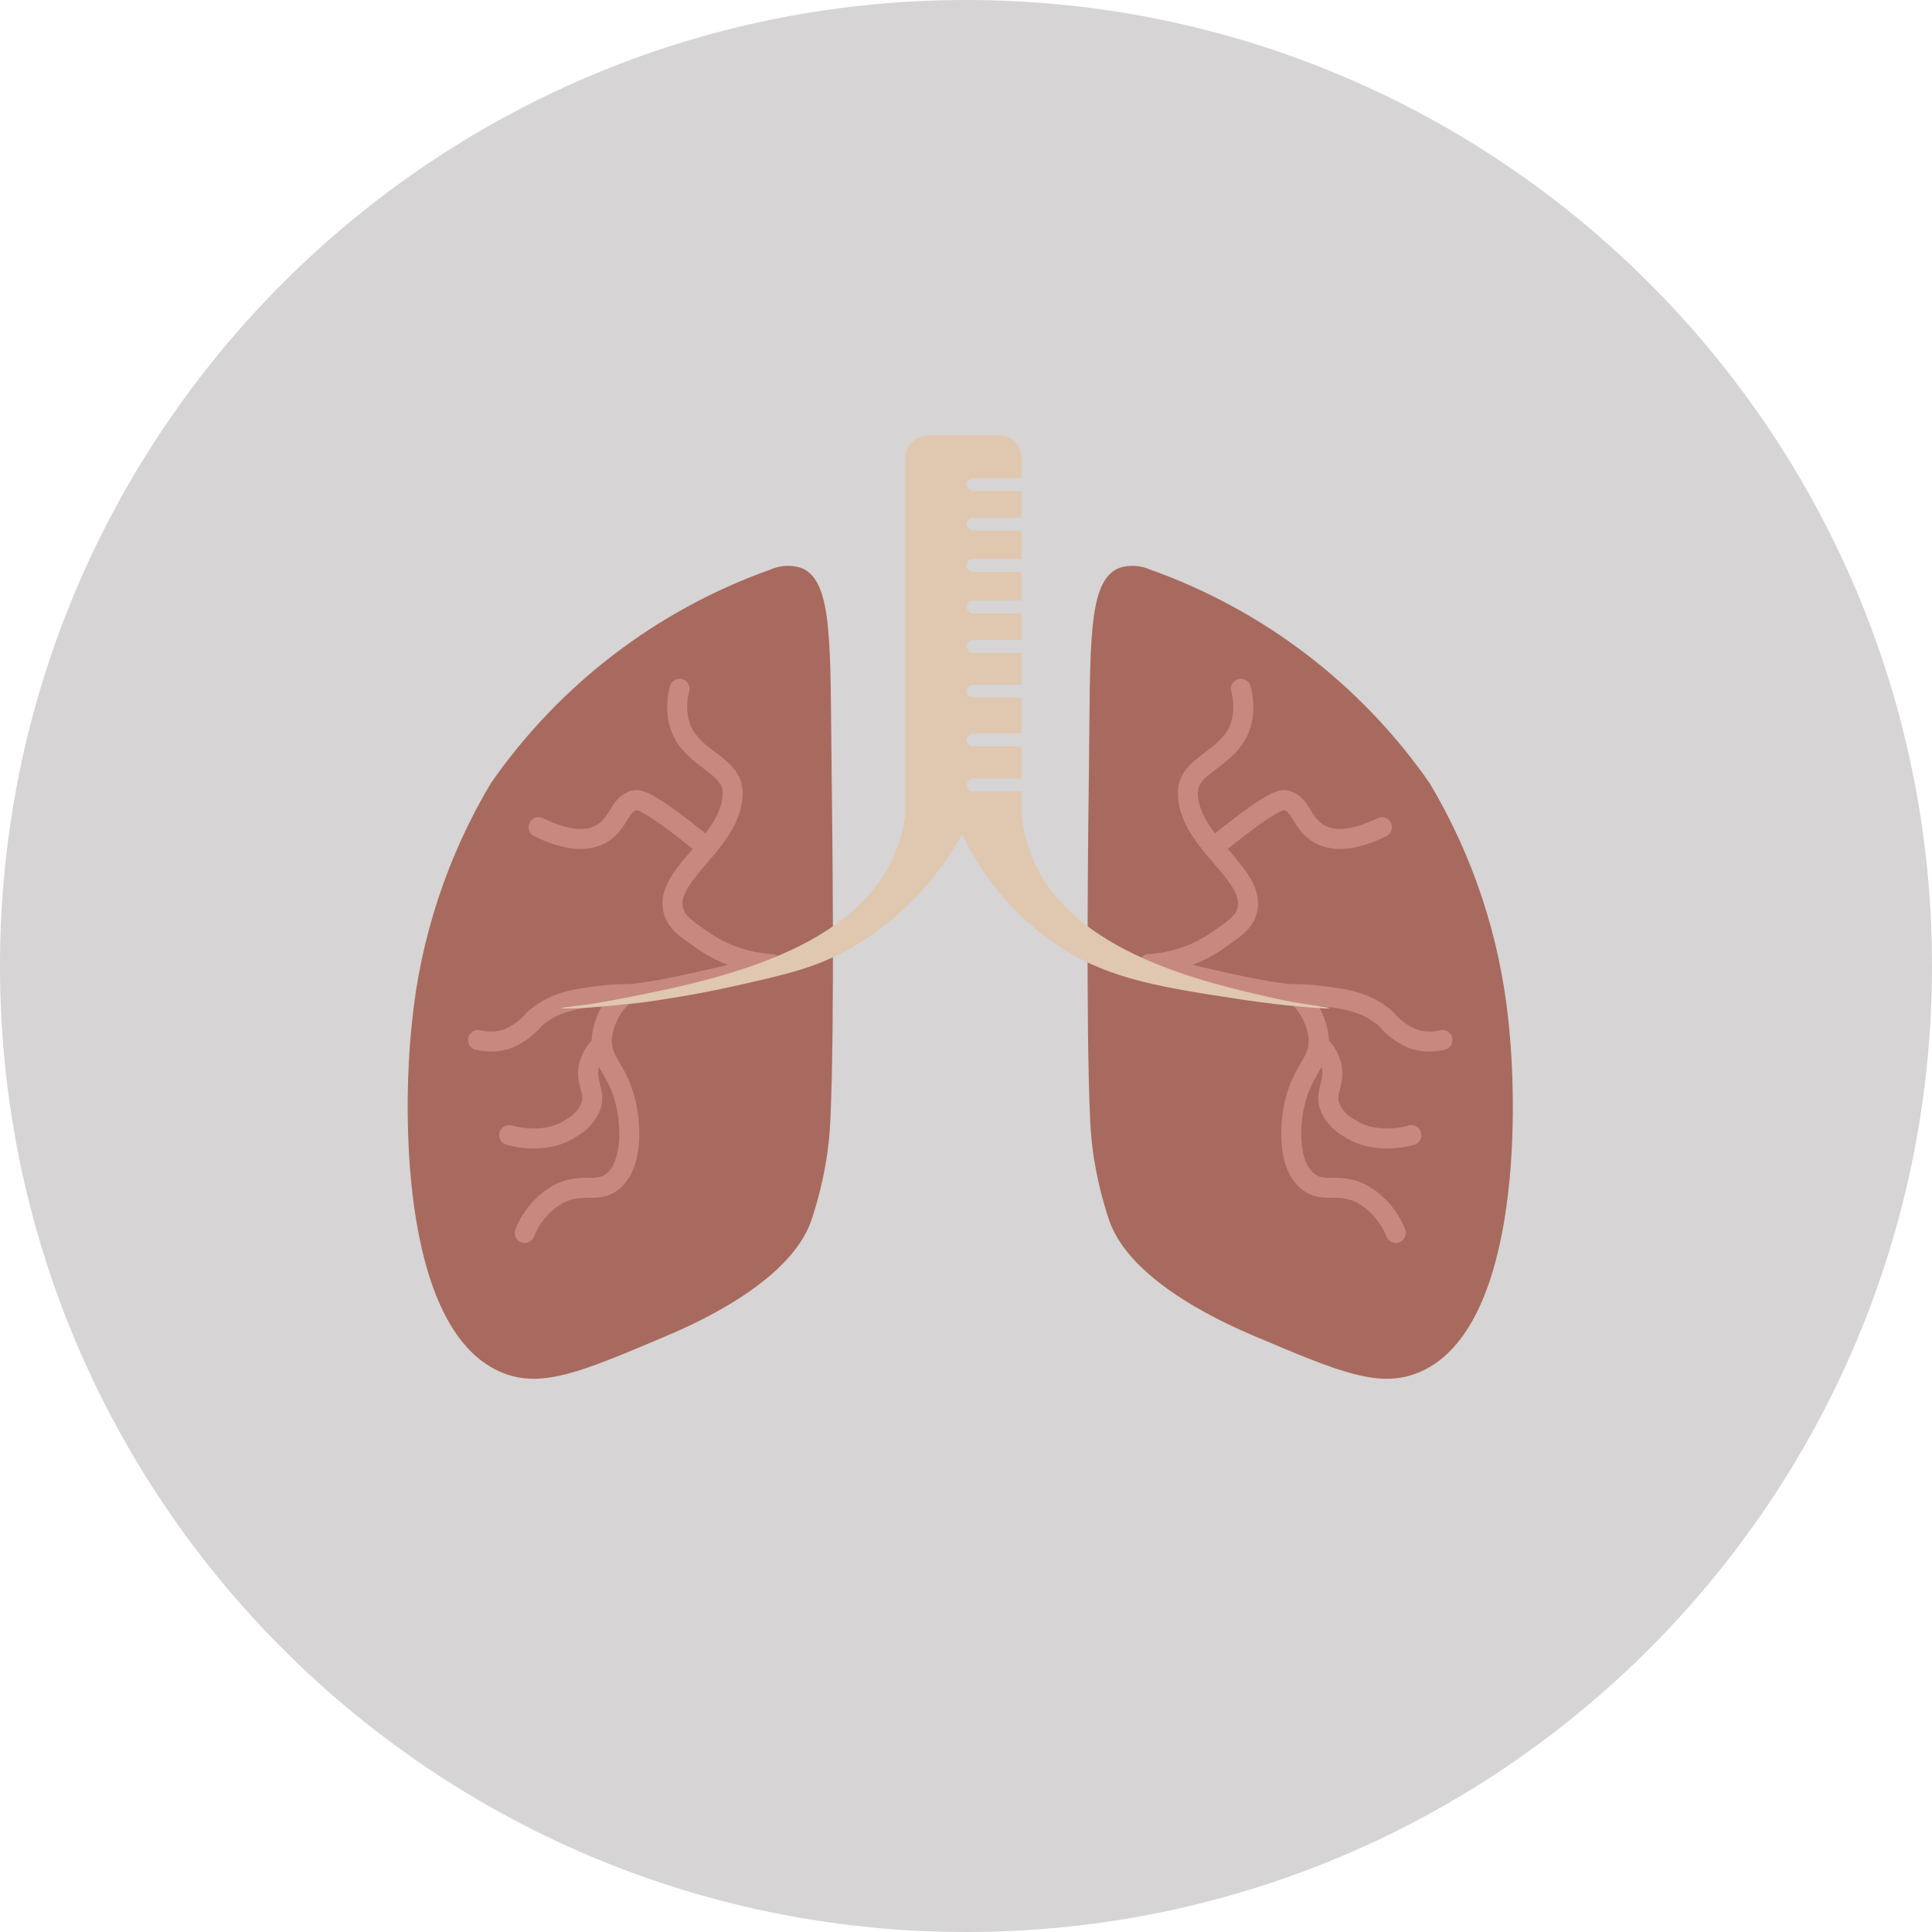
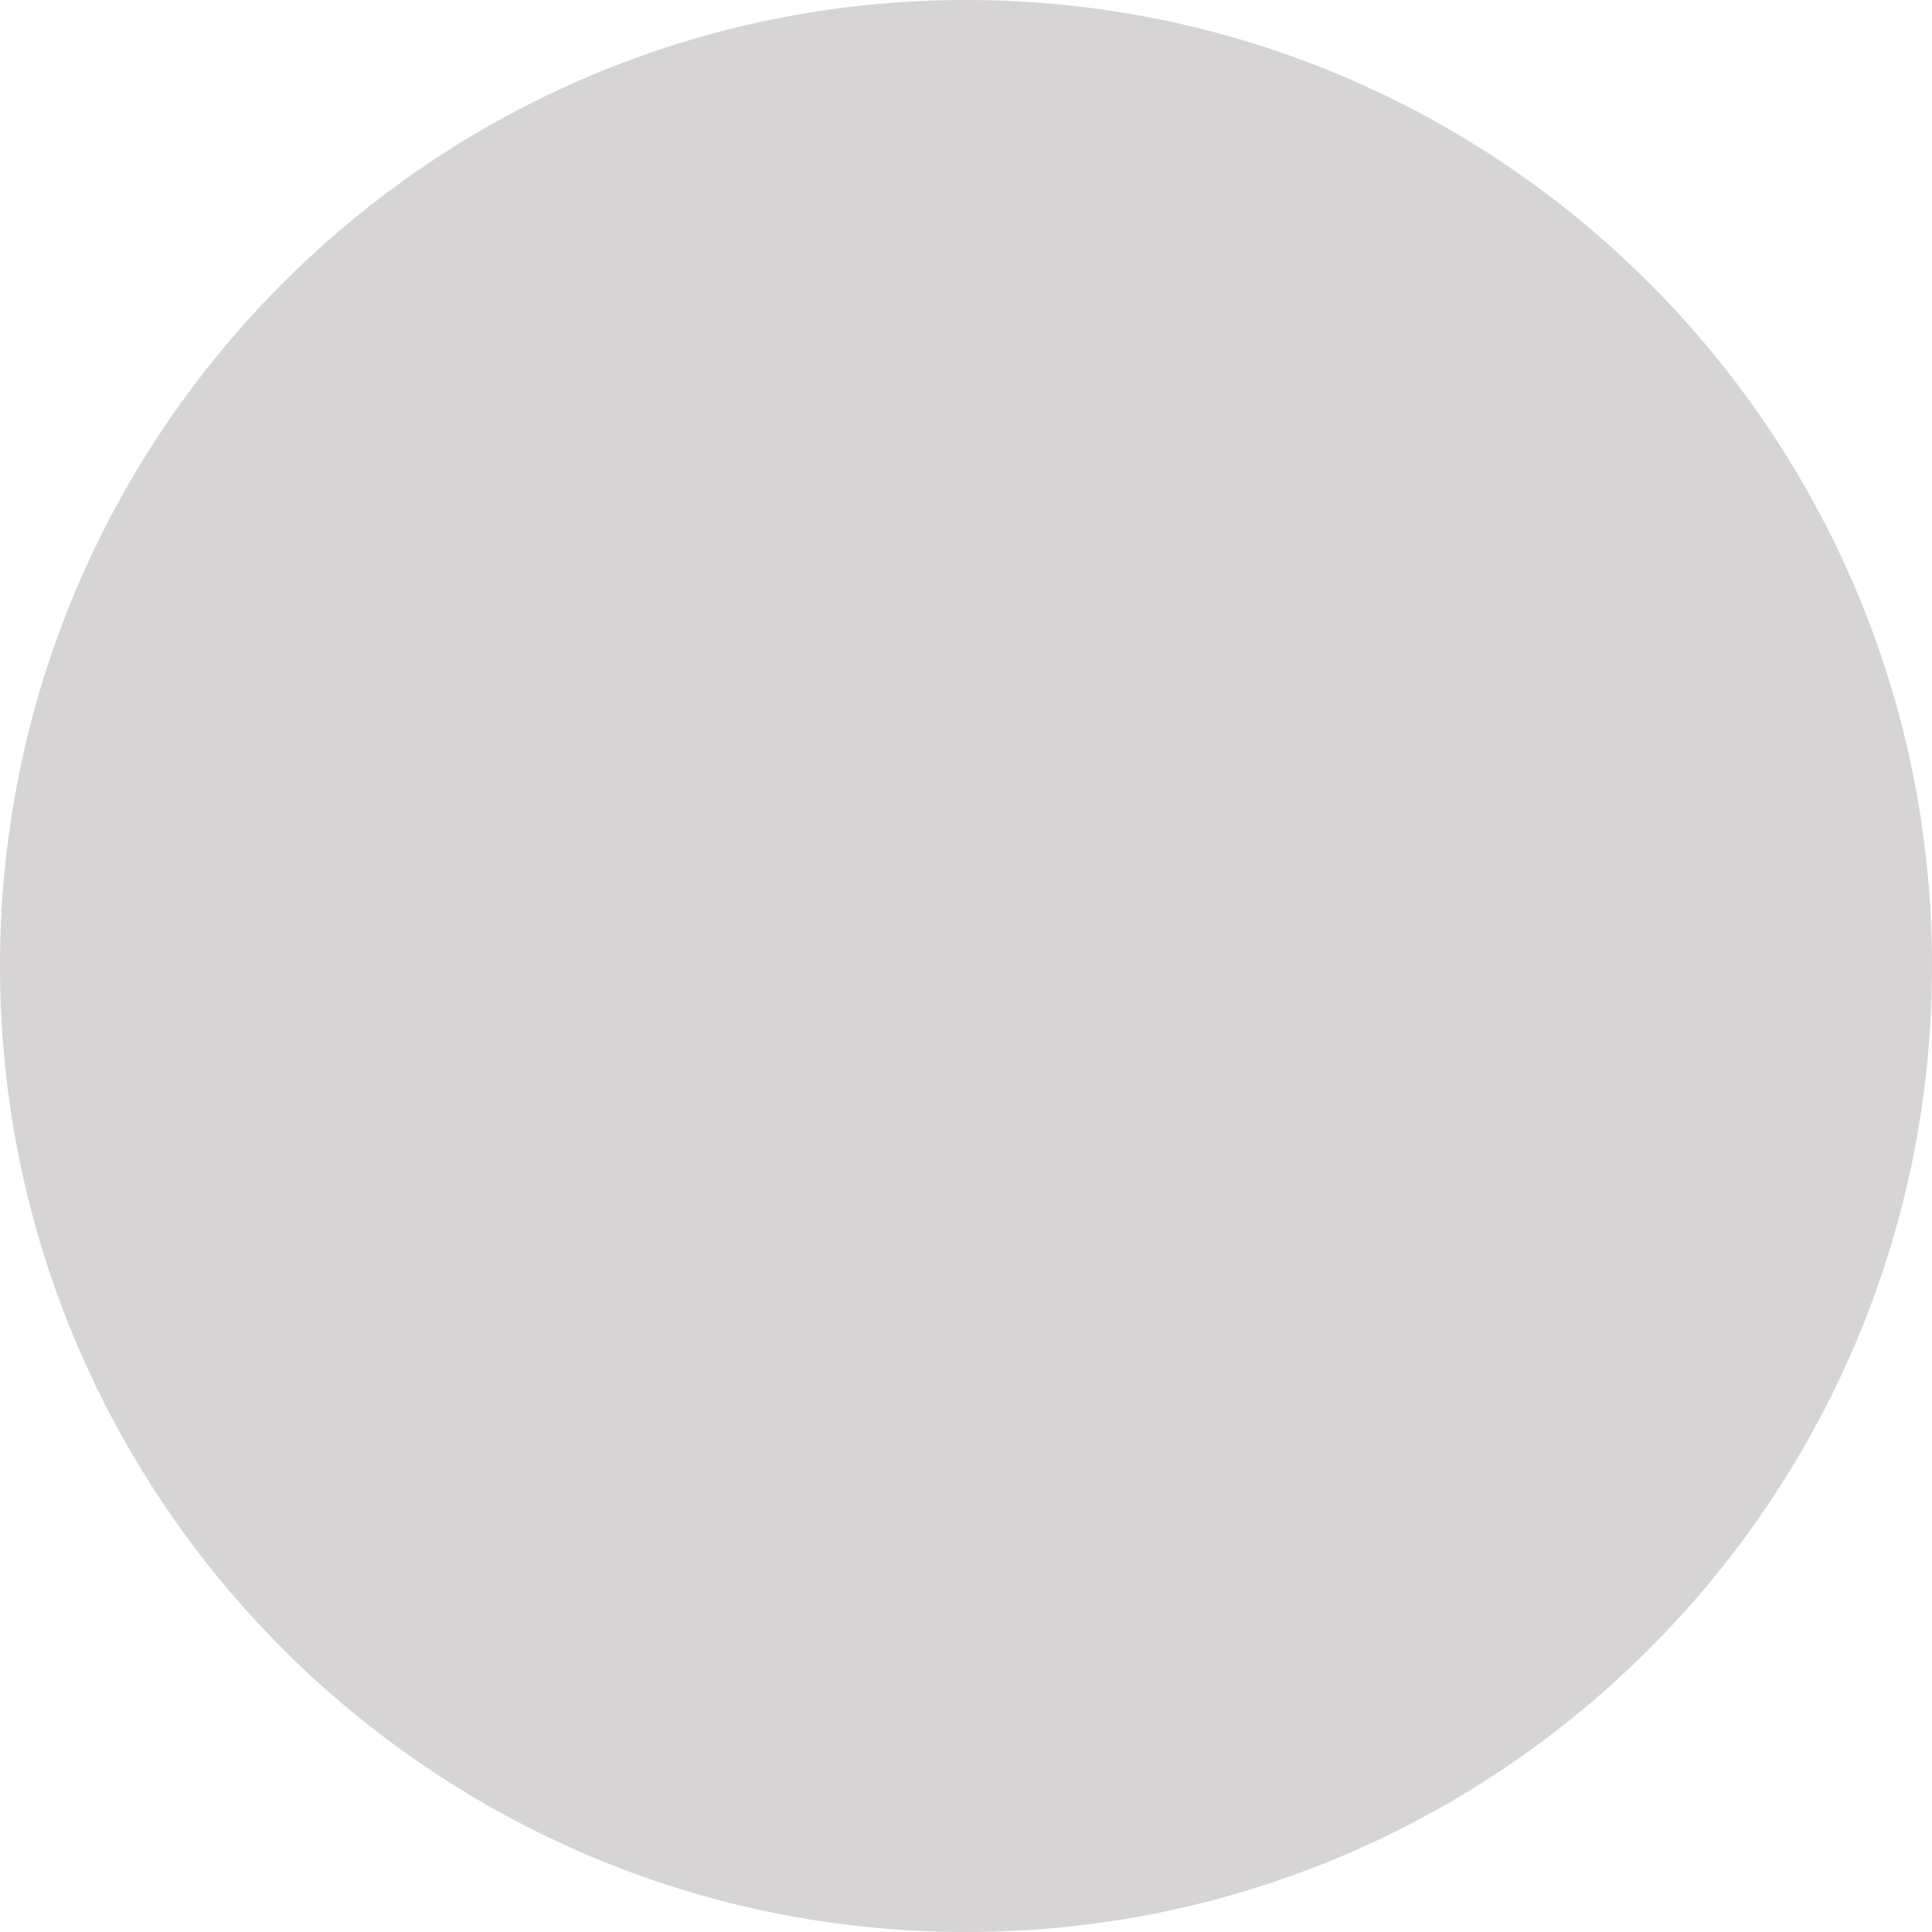
<svg xmlns="http://www.w3.org/2000/svg" viewBox="0 0 242.938 242.938">
  <defs>
    <style>.a{fill:#d6d4d4;}.b{fill:#a86a5e;}.c{fill:none;stroke:#c6887f;stroke-linecap:round;stroke-linejoin:round;stroke-width:2.523px;}.d{fill:#e0c7af;}</style>
  </defs>
  <circle class="a" cx="121.469" cy="121.469" r="121.469" />
-   <path class="b" d="M96.849,71.631a5.498,5.498,0,0,1,3.916-.218c4.019,1.623,3.615,9.531,3.807,25.561.057,4.72.421,31.457-.157,43.834-.035.749-.112,2.27-.387,4.244a48.741,48.741,0,0,1-2.067,8.593c-2.918,7.911-15.349,13.158-18.709,14.575-10.018,4.228-15.026,6.342-19.905,4.46-12.642-4.877-12.89-31.712-11.53-44.27a72.817,72.817,0,0,1,9.898-29.912A72.271,72.271,0,0,1,96.849,71.631Z" />
-   <path class="c" d="M97.021,121.221a16.76,16.76,0,0,1-8.593-2.937c-2.058-1.439-3.248-2.197-3.698-3.589-1.517-4.695,7.523-8.791,7.397-15.119-.075-3.728-5.964-4.176-6.853-9.246a8.793,8.793,0,0,1,.18-3.717" />
-   <path class="c" d="M67.724,104.016c2.47,1.205,5.508,2.146,7.832.87,2.354-1.292,2.322-3.953,4.337-4.261.392-.06,1.279-.094,6.214,3.717,1.156.893,2.107,1.667,2.789,2.232" />
-   <path class="c" d="M96.266,121.469c-7.83,1.931-14.773,3.534-17.714,3.549a21.506,21.506,0,0,0-3.105.209c-1.97.278-5.561.443-8.267,2.937a8.696,8.696,0,0,1-3.501,2.522,6.876,6.876,0,0,1-3.569.089" />
-   <path class="c" d="M65.984,155.03a9.769,9.769,0,0,1,4.242-4.895c2.941-1.521,4.81-.04,6.744-1.523,2.633-2.019,2.485-7.308,1.523-10.66-1.055-3.675-2.963-4.575-2.828-7.396a8.598,8.598,0,0,1,2.888-5.539" />
-   <path class="c" d="M64.026,142.739c.841.233,4.747,1.223,7.94-.979a5.22,5.22,0,0,0,2.393-2.828c.457-1.743-.705-2.831-.326-4.786a5.408,5.408,0,0,1,1.652-2.83" />
-   <path class="b" d="M144.647,71.631a5.499,5.499,0,0,0-3.916-.218c-4.019,1.623-3.615,9.531-3.807,25.561-.057,4.72-.421,31.457.157,43.834.035.749.112,2.27.387,4.244a48.742,48.742,0,0,0,2.067,8.593c2.918,7.911,15.349,13.158,18.709,14.575,10.018,4.228,15.026,6.342,19.905,4.46,12.642-4.877,12.89-31.712,11.53-44.27a72.817,72.817,0,0,0-9.898-29.912A72.271,72.271,0,0,0,144.647,71.631Z" />
-   <path class="c" d="M144.475,121.221a16.76,16.76,0,0,0,8.593-2.937c2.058-1.439,3.248-2.197,3.698-3.589,1.517-4.695-7.523-8.791-7.397-15.119.075-3.728,5.964-4.176,6.853-9.246a8.793,8.793,0,0,0-.18-3.717" />
-   <path class="c" d="M173.772,104.016c-2.47,1.205-5.508,2.146-7.832.87-2.354-1.292-2.323-3.953-4.337-4.261-.392-.06-1.279-.094-6.214,3.717-1.156.893-2.107,1.667-2.789,2.232" />
-   <path class="c" d="M145.23,121.469c7.83,1.931,14.773,3.534,17.714,3.549a21.506,21.506,0,0,1,3.105.209c1.97.278,5.561.443,8.267,2.937a8.696,8.696,0,0,0,3.501,2.522,6.876,6.876,0,0,0,3.569.089" />
-   <path class="c" d="M175.512,155.03a9.769,9.769,0,0,0-4.242-4.895c-2.941-1.521-4.81-.04-6.744-1.523-2.633-2.019-2.485-7.308-1.523-10.66,1.055-3.675,2.963-4.575,2.828-7.396a8.598,8.598,0,0,0-2.888-5.539" />
-   <path class="c" d="M177.47,142.739c-.841.233-4.747,1.223-7.94-.979a5.22,5.22,0,0,1-2.393-2.828c-.457-1.743.705-2.831.326-4.786a5.408,5.408,0,0,0-1.652-2.83" />
-   <path class="d" d="M160.419,125.567c-9.18-2.076-25.511-5.769-30.541-17.521a18.911,18.911,0,0,1-1.438-5.921V99.516H122.373a.816.816,0,1,1,0-1.632h6.067V93.86H122.373a.816.816,0,0,1,0-1.632h6.067v-4.514H122.373a.816.816,0,0,1,0-1.632h6.067V82.106H122.373a.816.816,0,0,1,0-1.632h6.067V77.15H122.373a.816.816,0,0,1,0-1.632h6.067V71.915H122.373a.816.816,0,0,1,0-1.632h6.067V66.721H122.373a.816.816,0,0,1,0-1.632h6.067V61.772H122.373a.816.816,0,1,1,0-1.632h6.067V57.587a2.849,2.849,0,0,0-2.84-2.84H116.705a2.849,2.849,0,0,0-2.84,2.84v44.538a18.755,18.755,0,0,1-1.468,5.549c-5.462,12.349-23.609,15.841-35.405,18.111-3.629.698-6.429.871-6.418.979.022.204,10.022-.141,21.537-2.719,6.809-1.524,10.591-2.371,15.011-4.895a37.32,37.32,0,0,0,13.805-14.184h.097a35.069,35.069,0,0,0,12.53,14.293c6.232,3.938,12.683,4.92,22.516,6.418,5.411.824,11.073,1.258,11.095,1.088C167.18,126.627,163.549,126.275,160.419,125.567Z" />
</svg>
